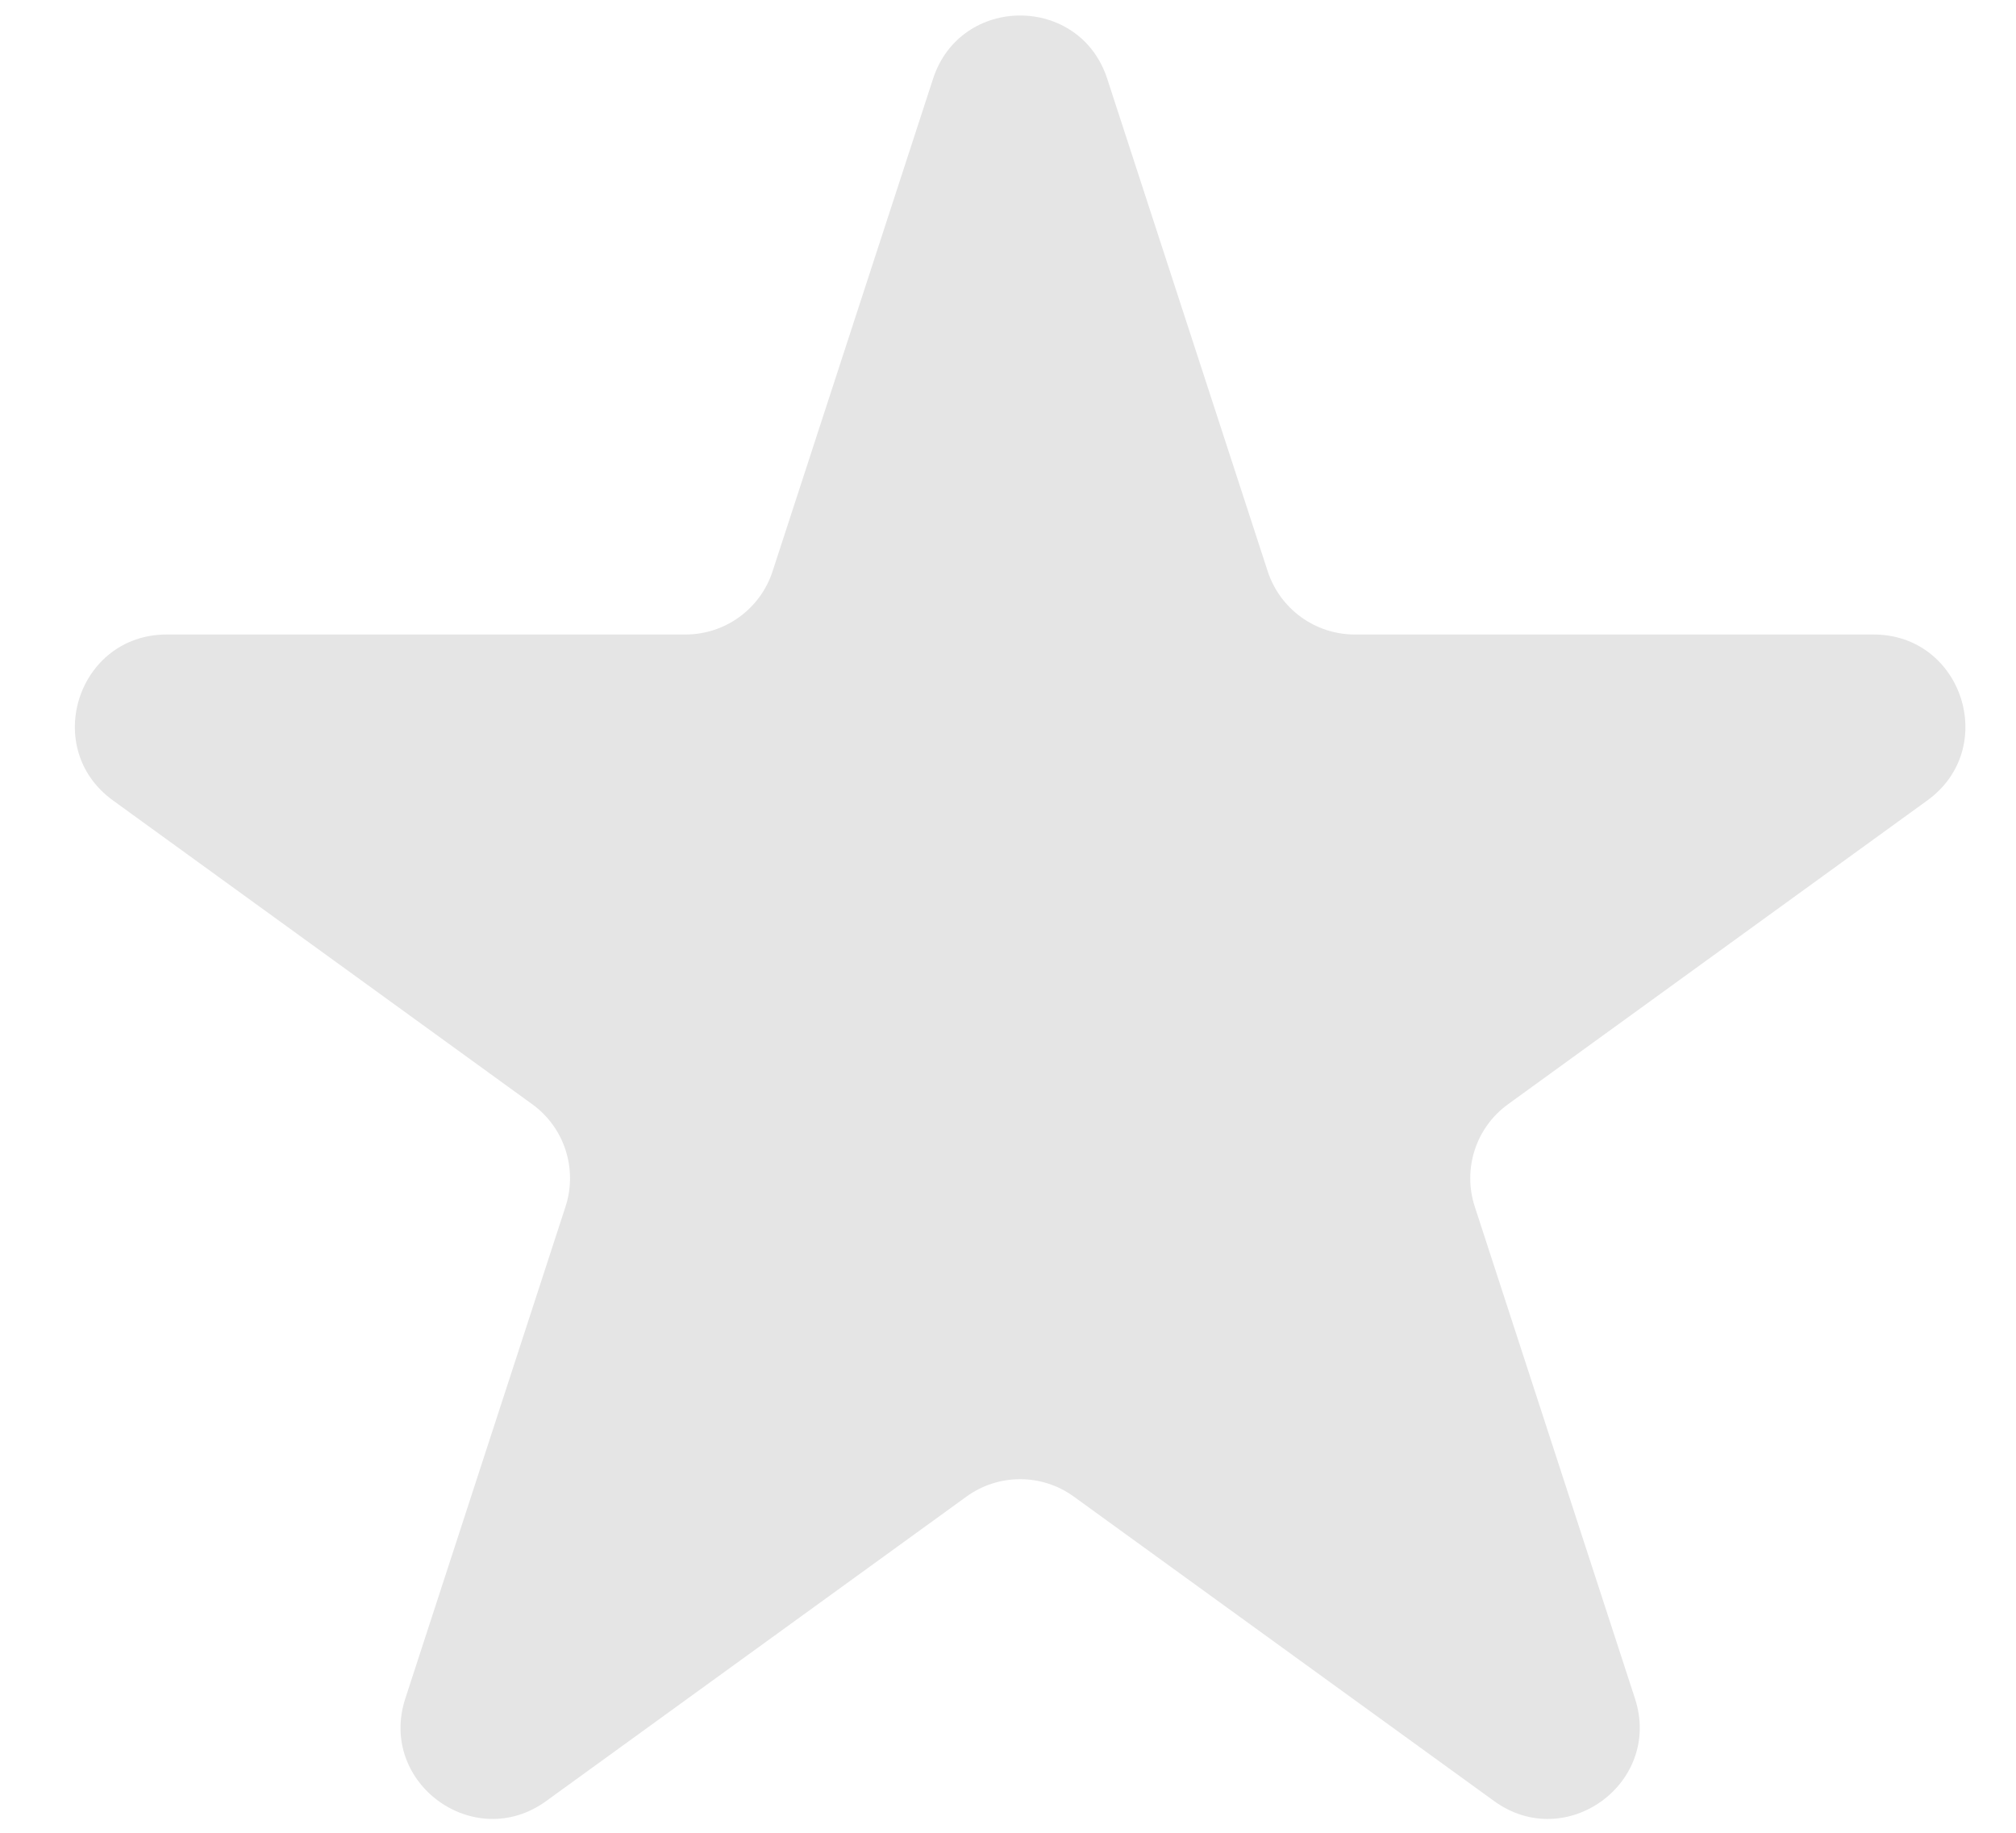
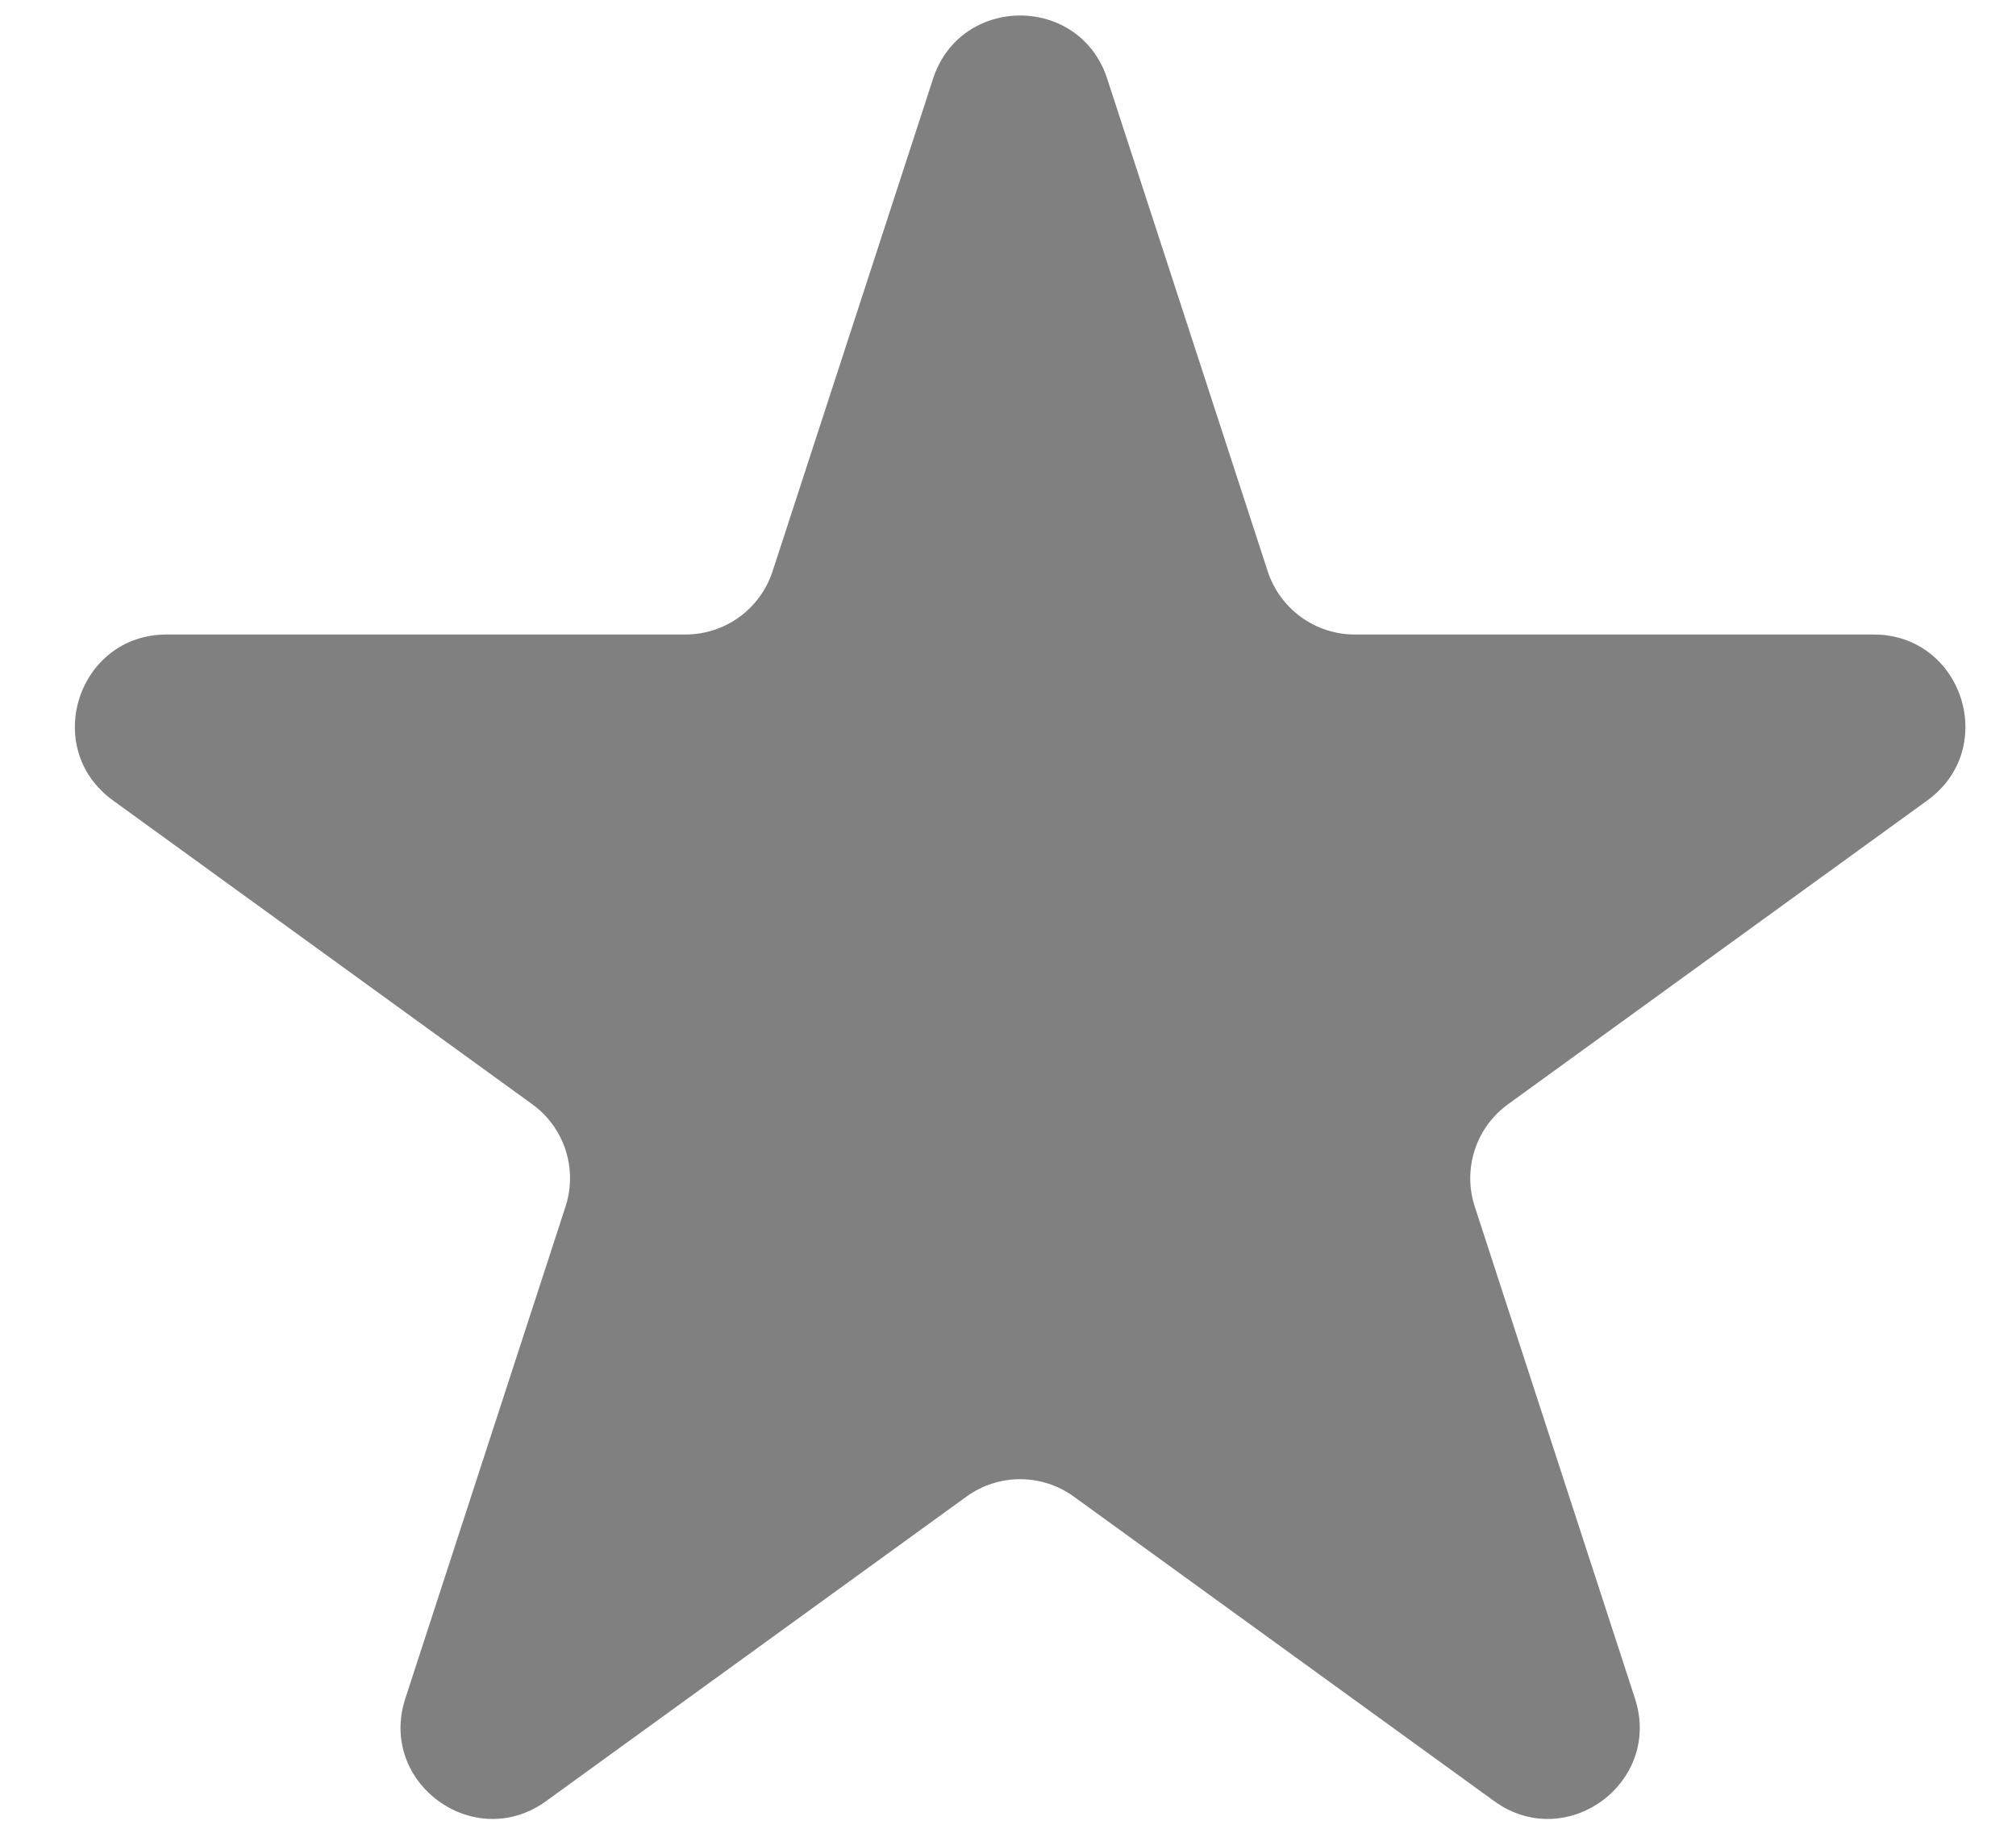
<svg xmlns="http://www.w3.org/2000/svg" width="22" height="20" viewBox="0 0 22 20" fill="none">
-   <path d="M10.182 0.86C10.482 -0.061 11.784 -0.061 12.083 0.86L13.834 6.234C13.969 6.646 14.352 6.924 14.785 6.924H20.446C21.415 6.924 21.818 8.165 21.033 8.734L16.458 12.049C16.106 12.303 15.959 12.755 16.094 13.168L17.842 18.535C18.142 19.456 17.089 20.223 16.305 19.654L11.719 16.332C11.369 16.078 10.896 16.078 10.546 16.332L5.96 19.654C5.176 20.223 4.123 19.456 4.423 18.535L6.171 13.168C6.306 12.755 6.159 12.303 5.807 12.049L1.232 8.734C0.447 8.165 0.85 6.924 1.819 6.924H7.48C7.913 6.924 8.297 6.646 8.431 6.234L10.182 0.86Z" fill="#E5E5E5" />
+   <path d="M10.182 0.86C10.482 -0.061 11.784 -0.061 12.083 0.86L13.834 6.234C13.969 6.646 14.352 6.924 14.785 6.924H20.446C21.415 6.924 21.818 8.165 21.033 8.734L16.458 12.049C16.106 12.303 15.959 12.755 16.094 13.168L17.842 18.535C18.142 19.456 17.089 20.223 16.305 19.654L11.719 16.332C11.369 16.078 10.896 16.078 10.546 16.332L5.96 19.654C5.176 20.223 4.123 19.456 4.423 18.535L6.171 13.168C6.306 12.755 6.159 12.303 5.807 12.049L1.232 8.734C0.447 8.165 0.85 6.924 1.819 6.924H7.48C7.913 6.924 8.297 6.646 8.431 6.234L10.182 0.86Z" fill="#808080" />
</svg>
